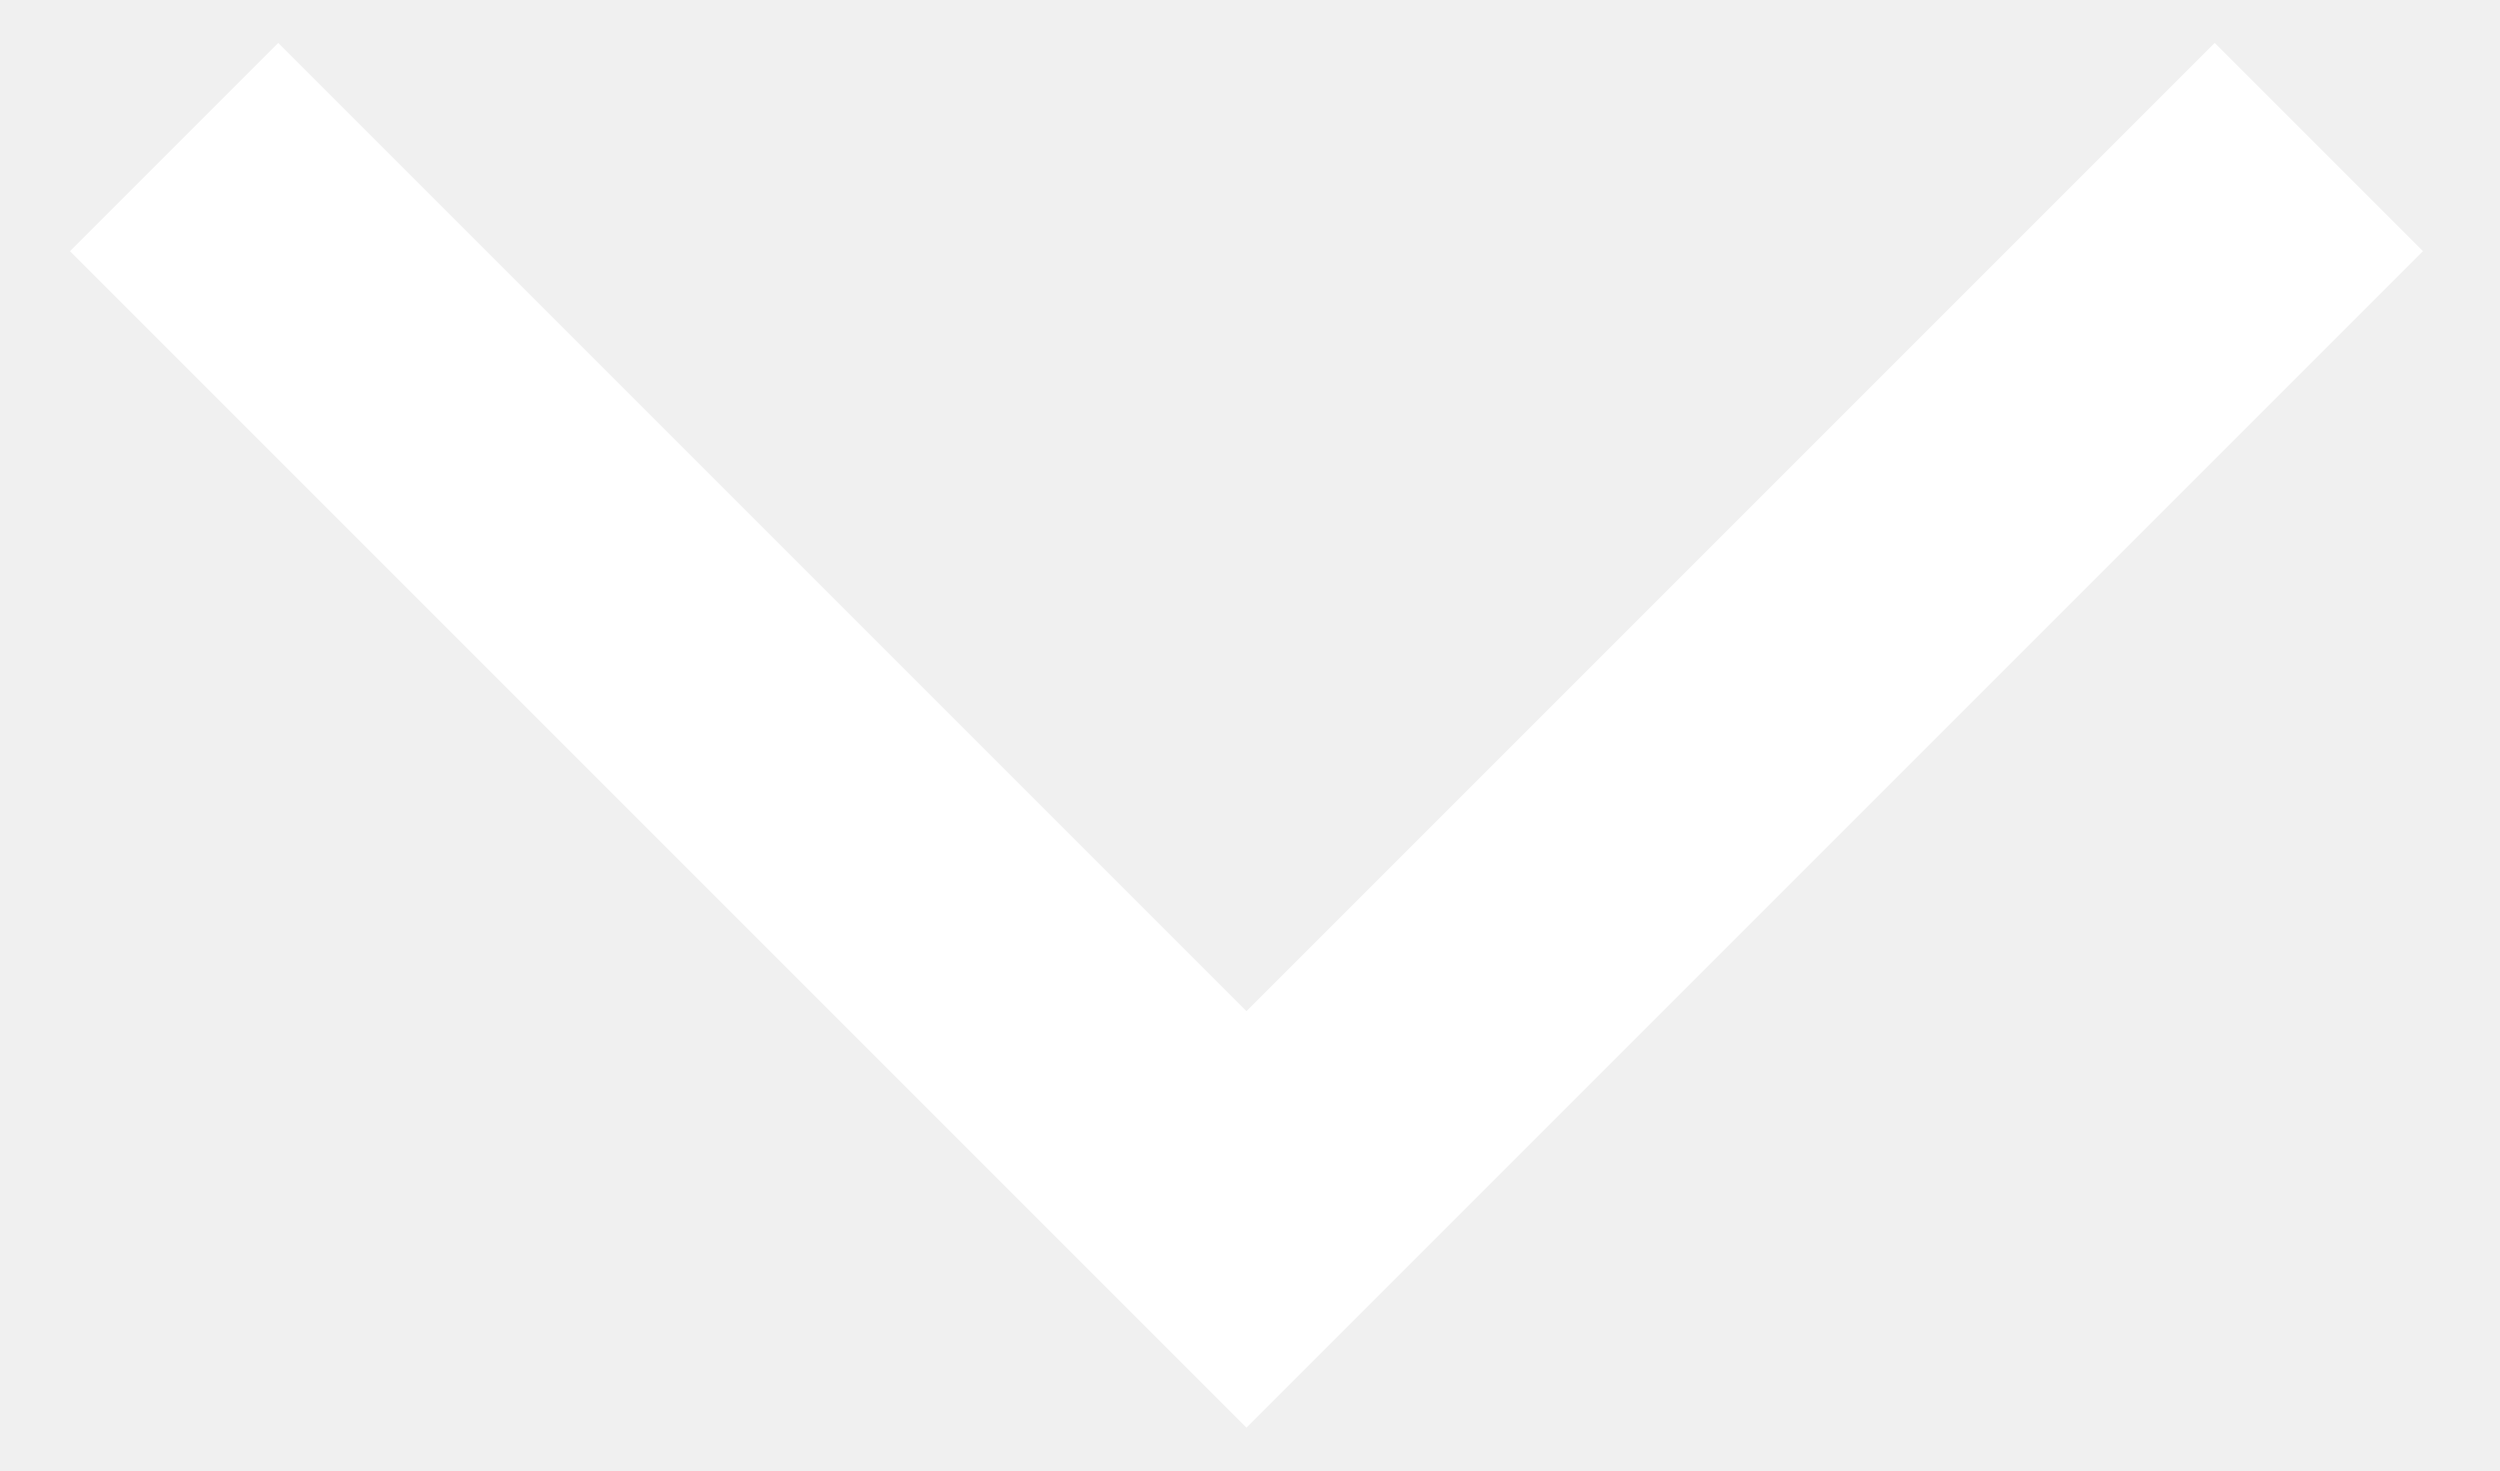
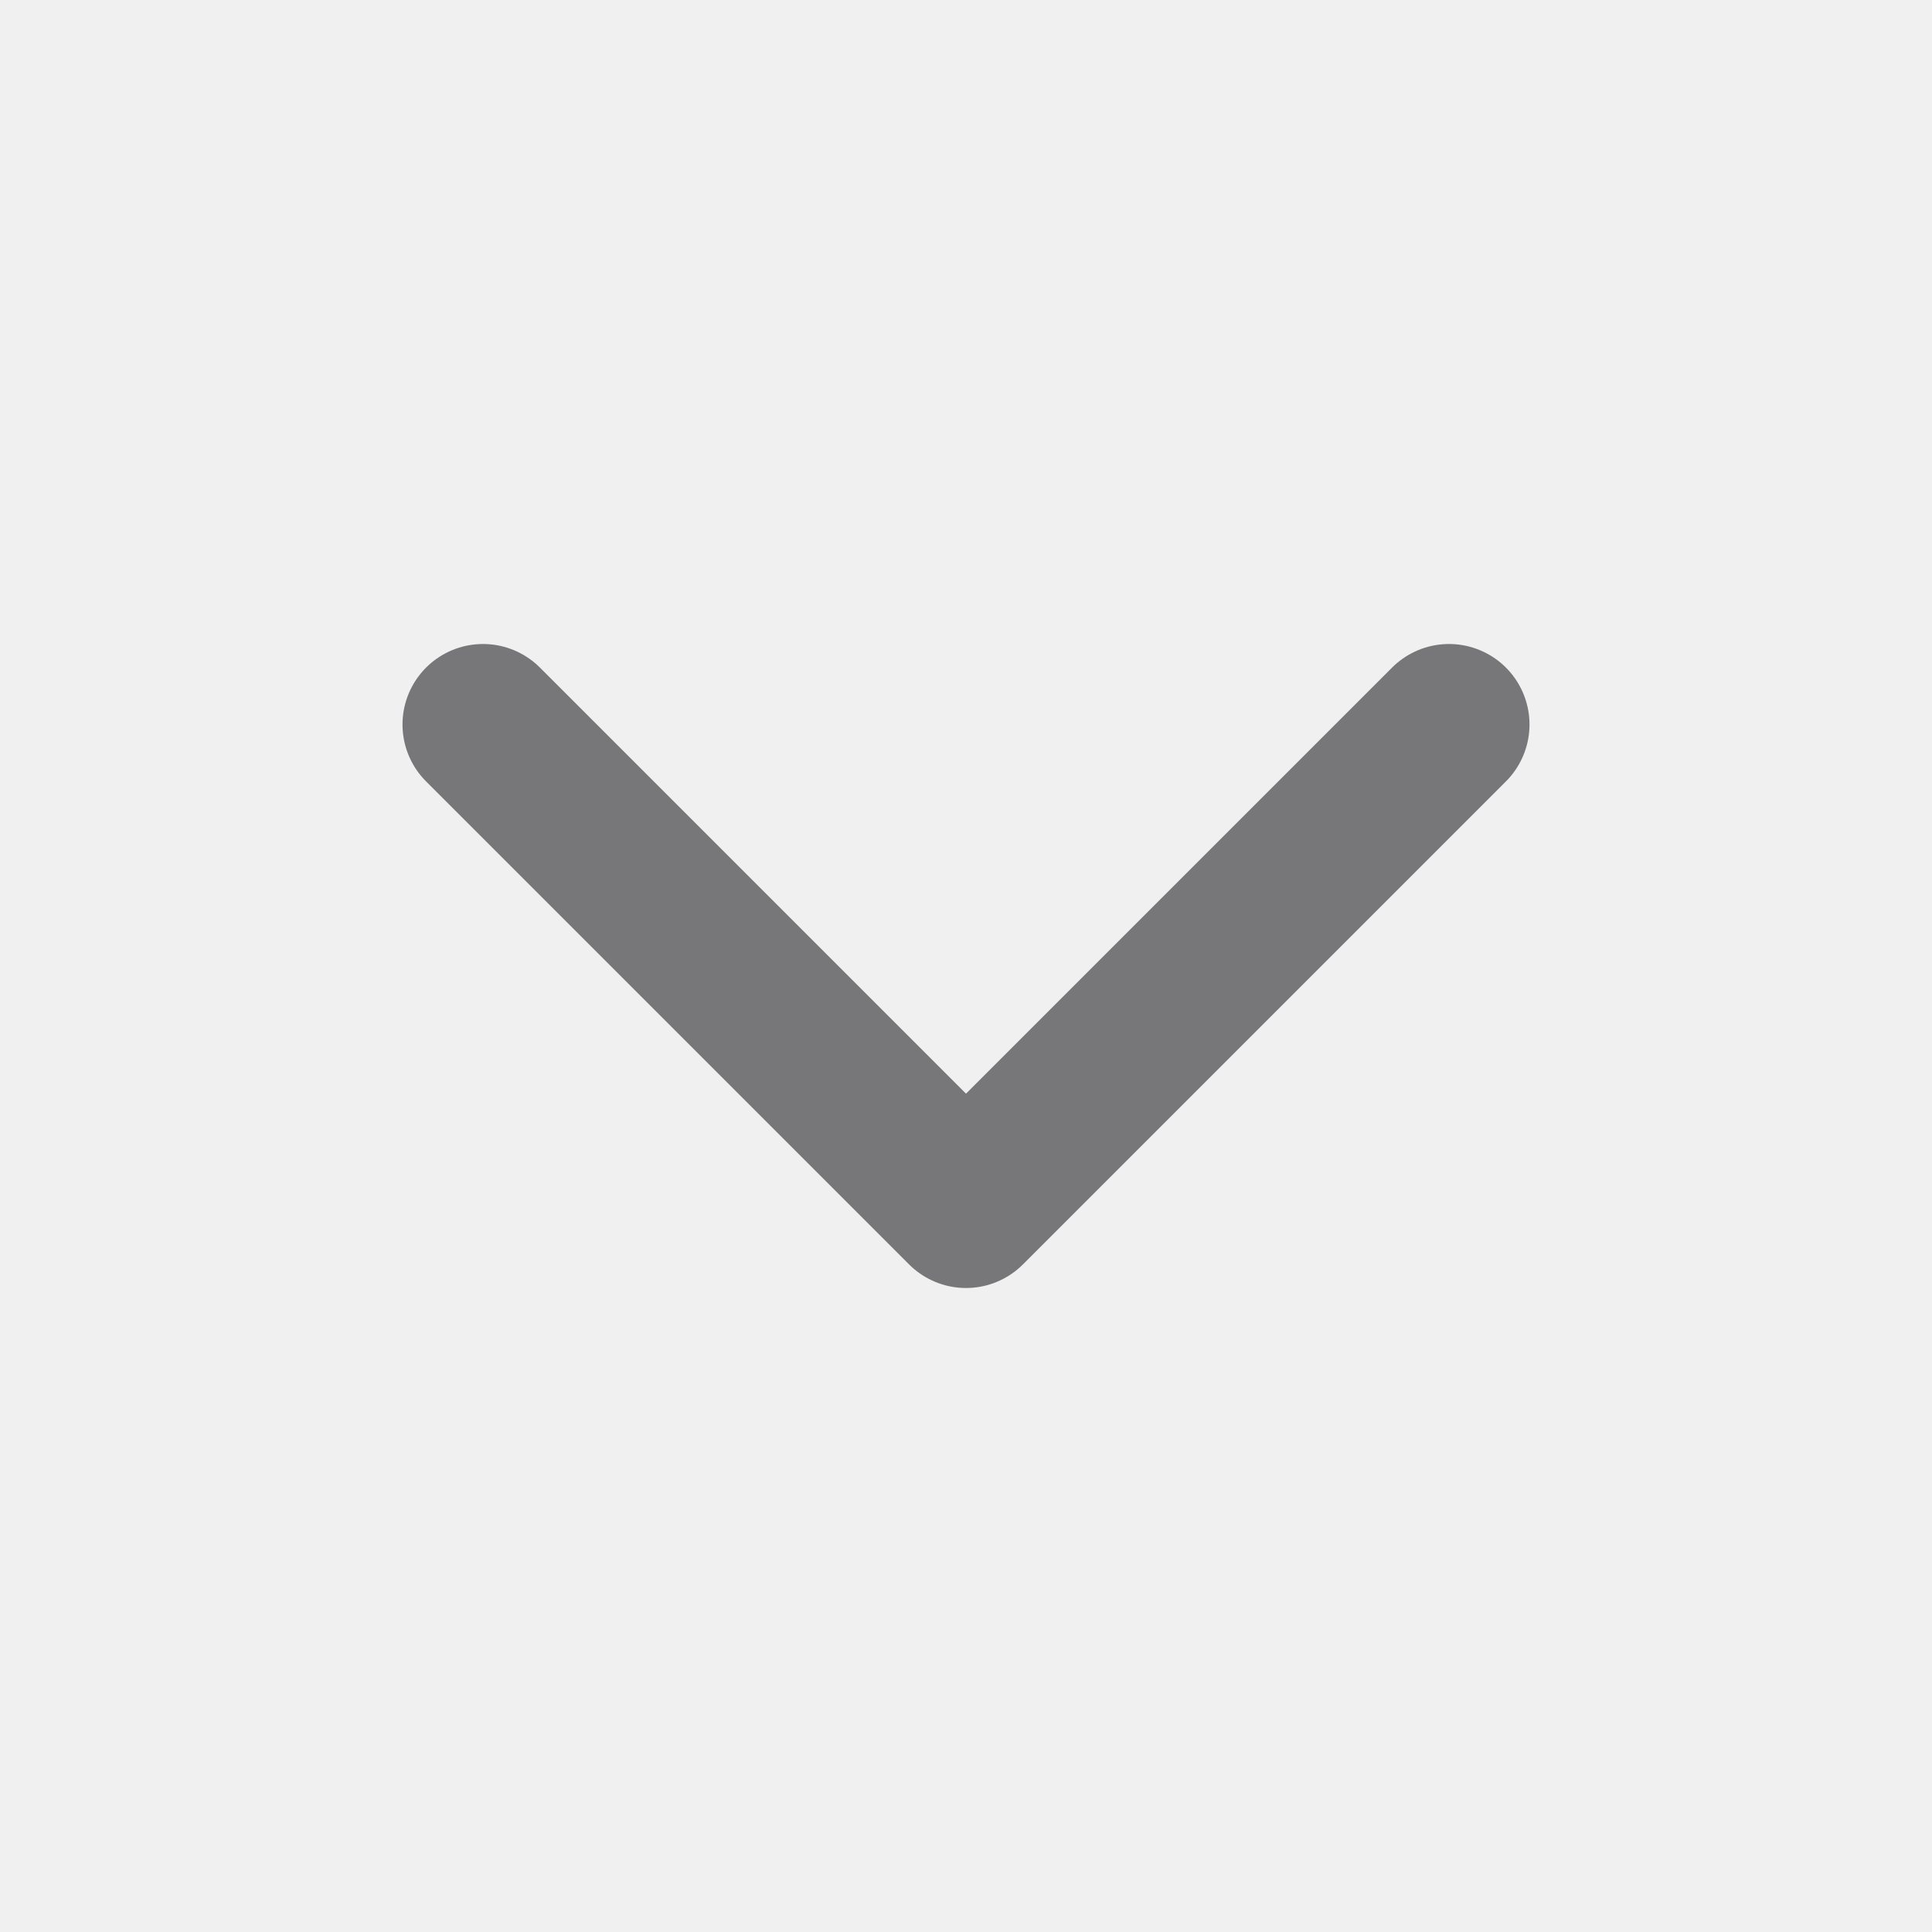
- <svg xmlns="http://www.w3.org/2000/svg" width="17" height="10" viewBox="0 0 17 10" fill="none">
-   <g clip-path="url(#clip0_78_114)">
-     <path d="M1.892 0.292L0.476 1.708L8.476 9.708L16.476 1.708L15.06 0.292L8.476 6.876L1.892 0.292Z" fill="white" />
+ <svg xmlns="http://www.w3.org/2000/svg" width="24" height="24" viewBox="0 0 24 24" fill="none">
+   <g id="Icons/chevron-down">
+     <path id="Vector" d="M6 9L12 15L18 9" stroke="#77777A" stroke-width="2" stroke-linecap="round" stroke-linejoin="round" />
  </g>
-   <defs>
-     <clipPath id="clip0_78_114">
-       <rect width="9.416" height="16" fill="white" transform="translate(16.4761 0.291992) rotate(90)" />
-     </clipPath>
-   </defs>
</svg>
